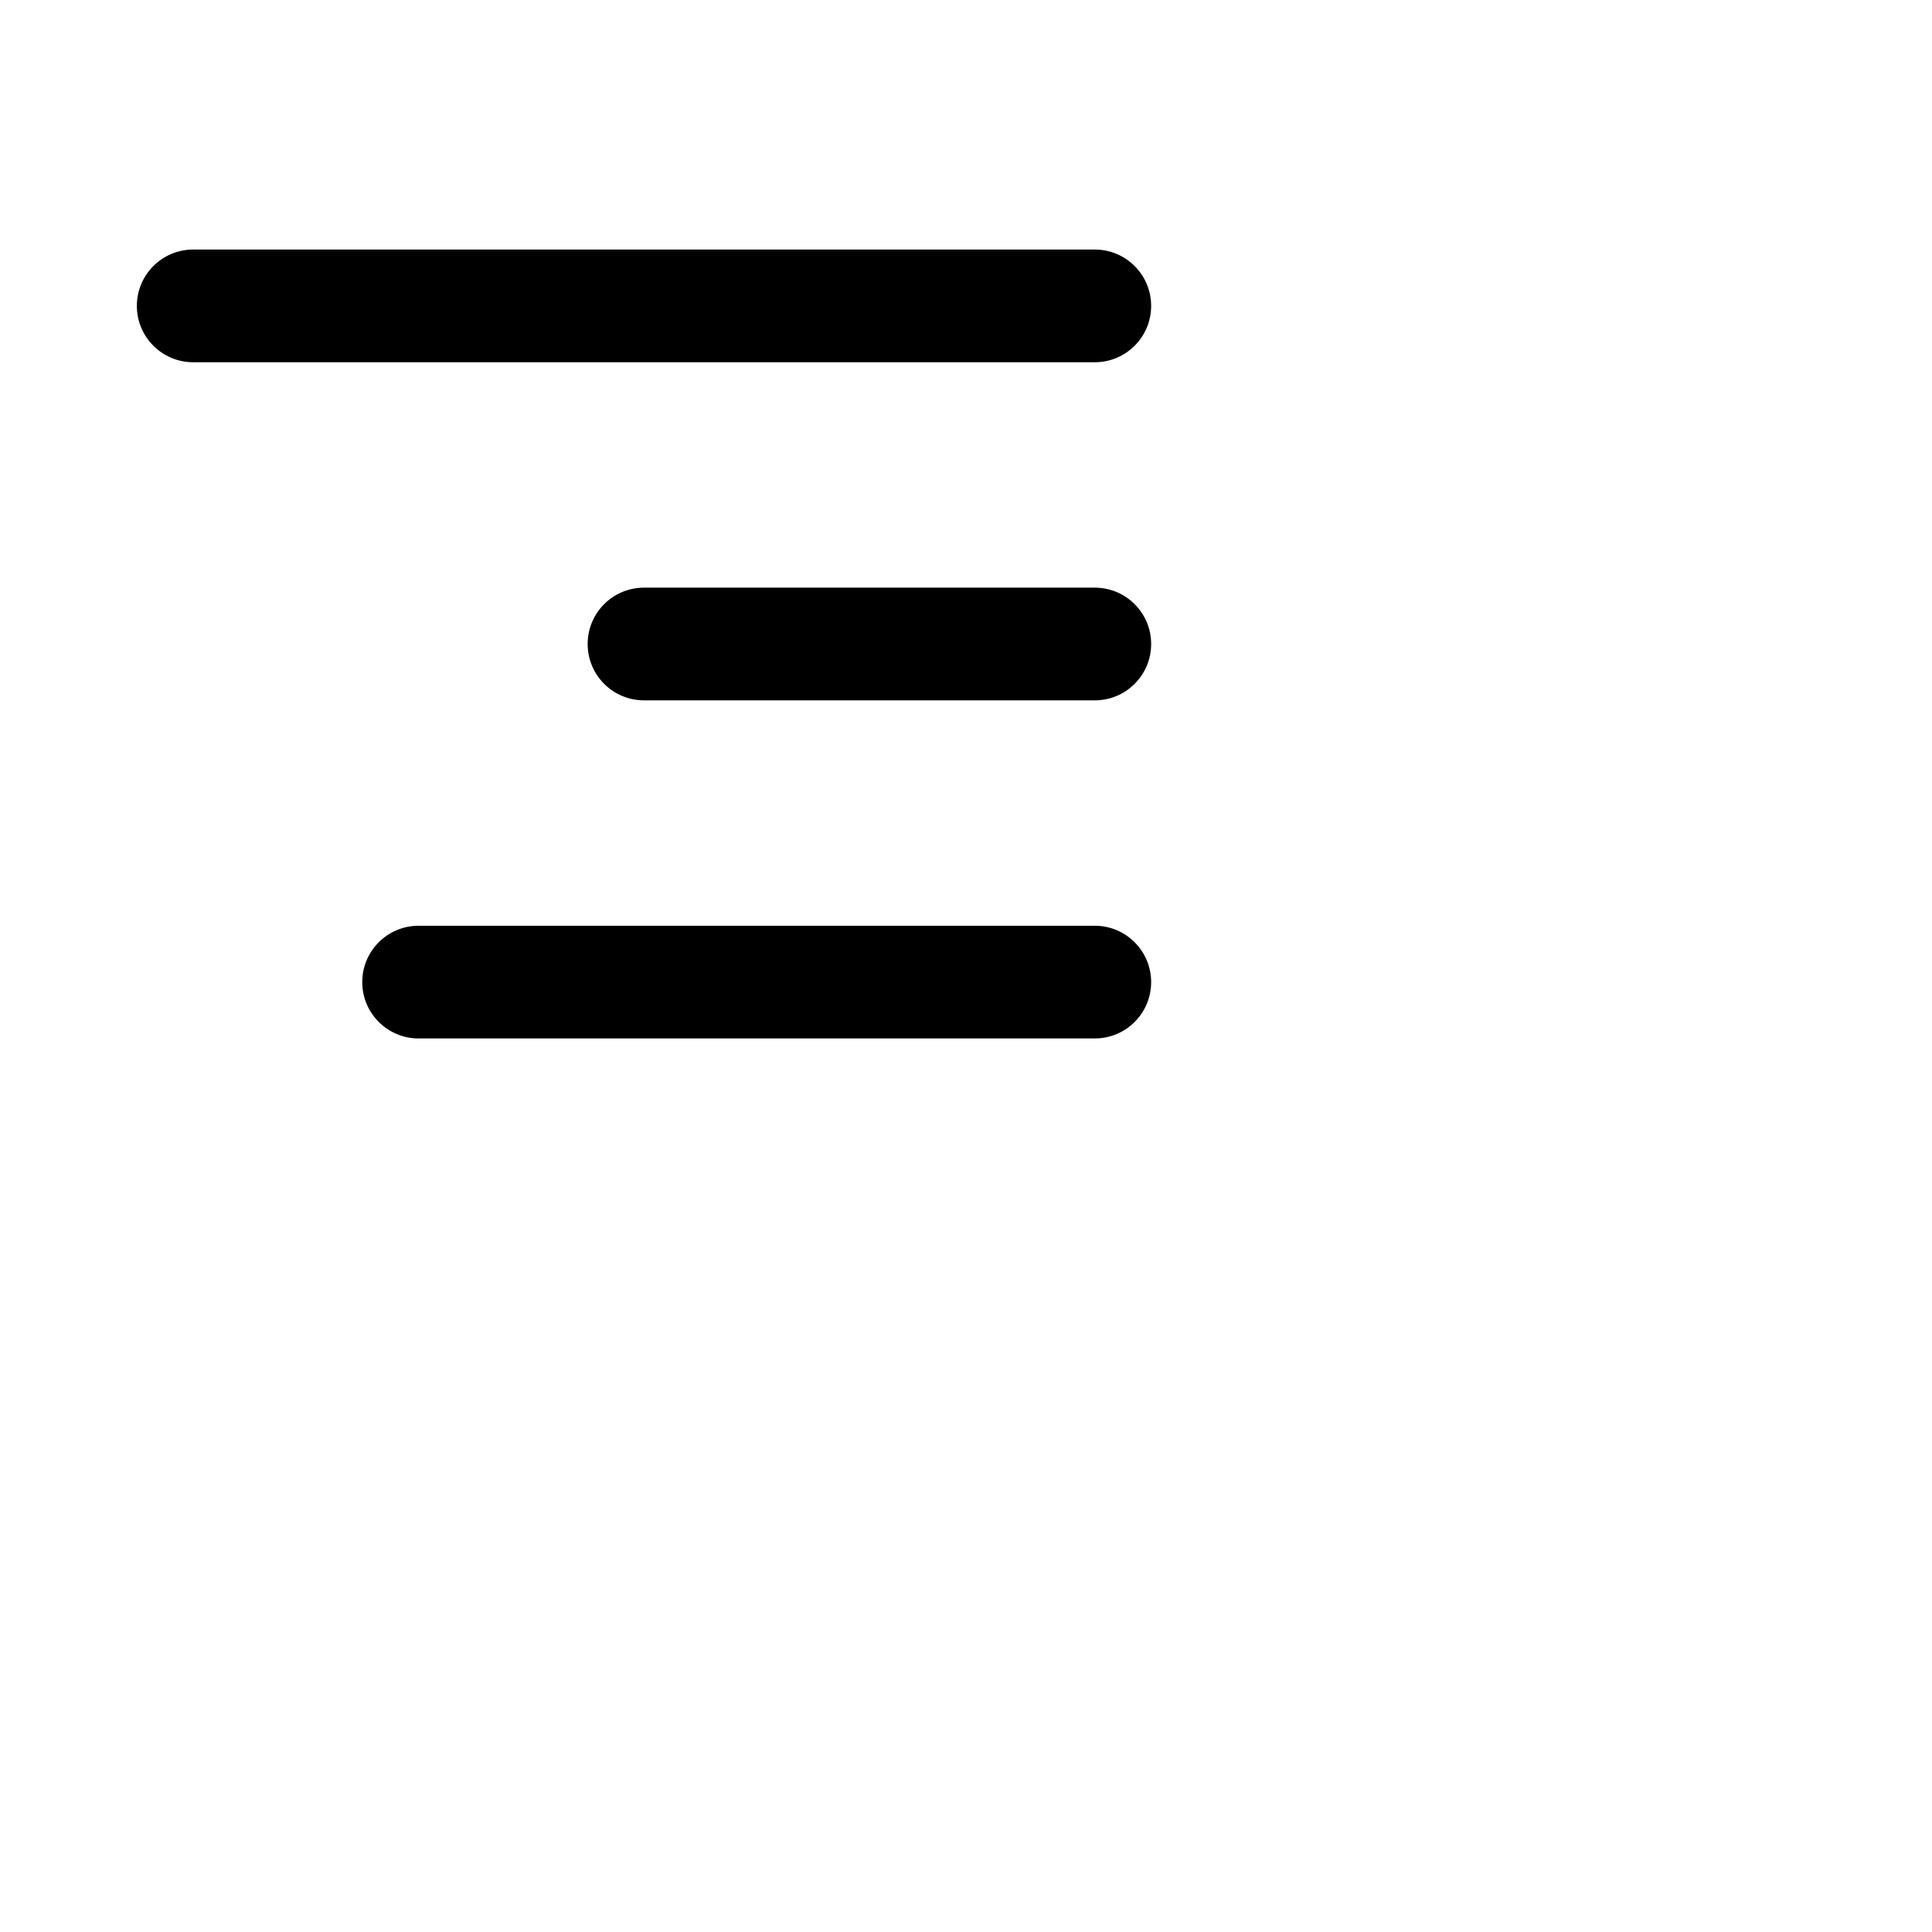
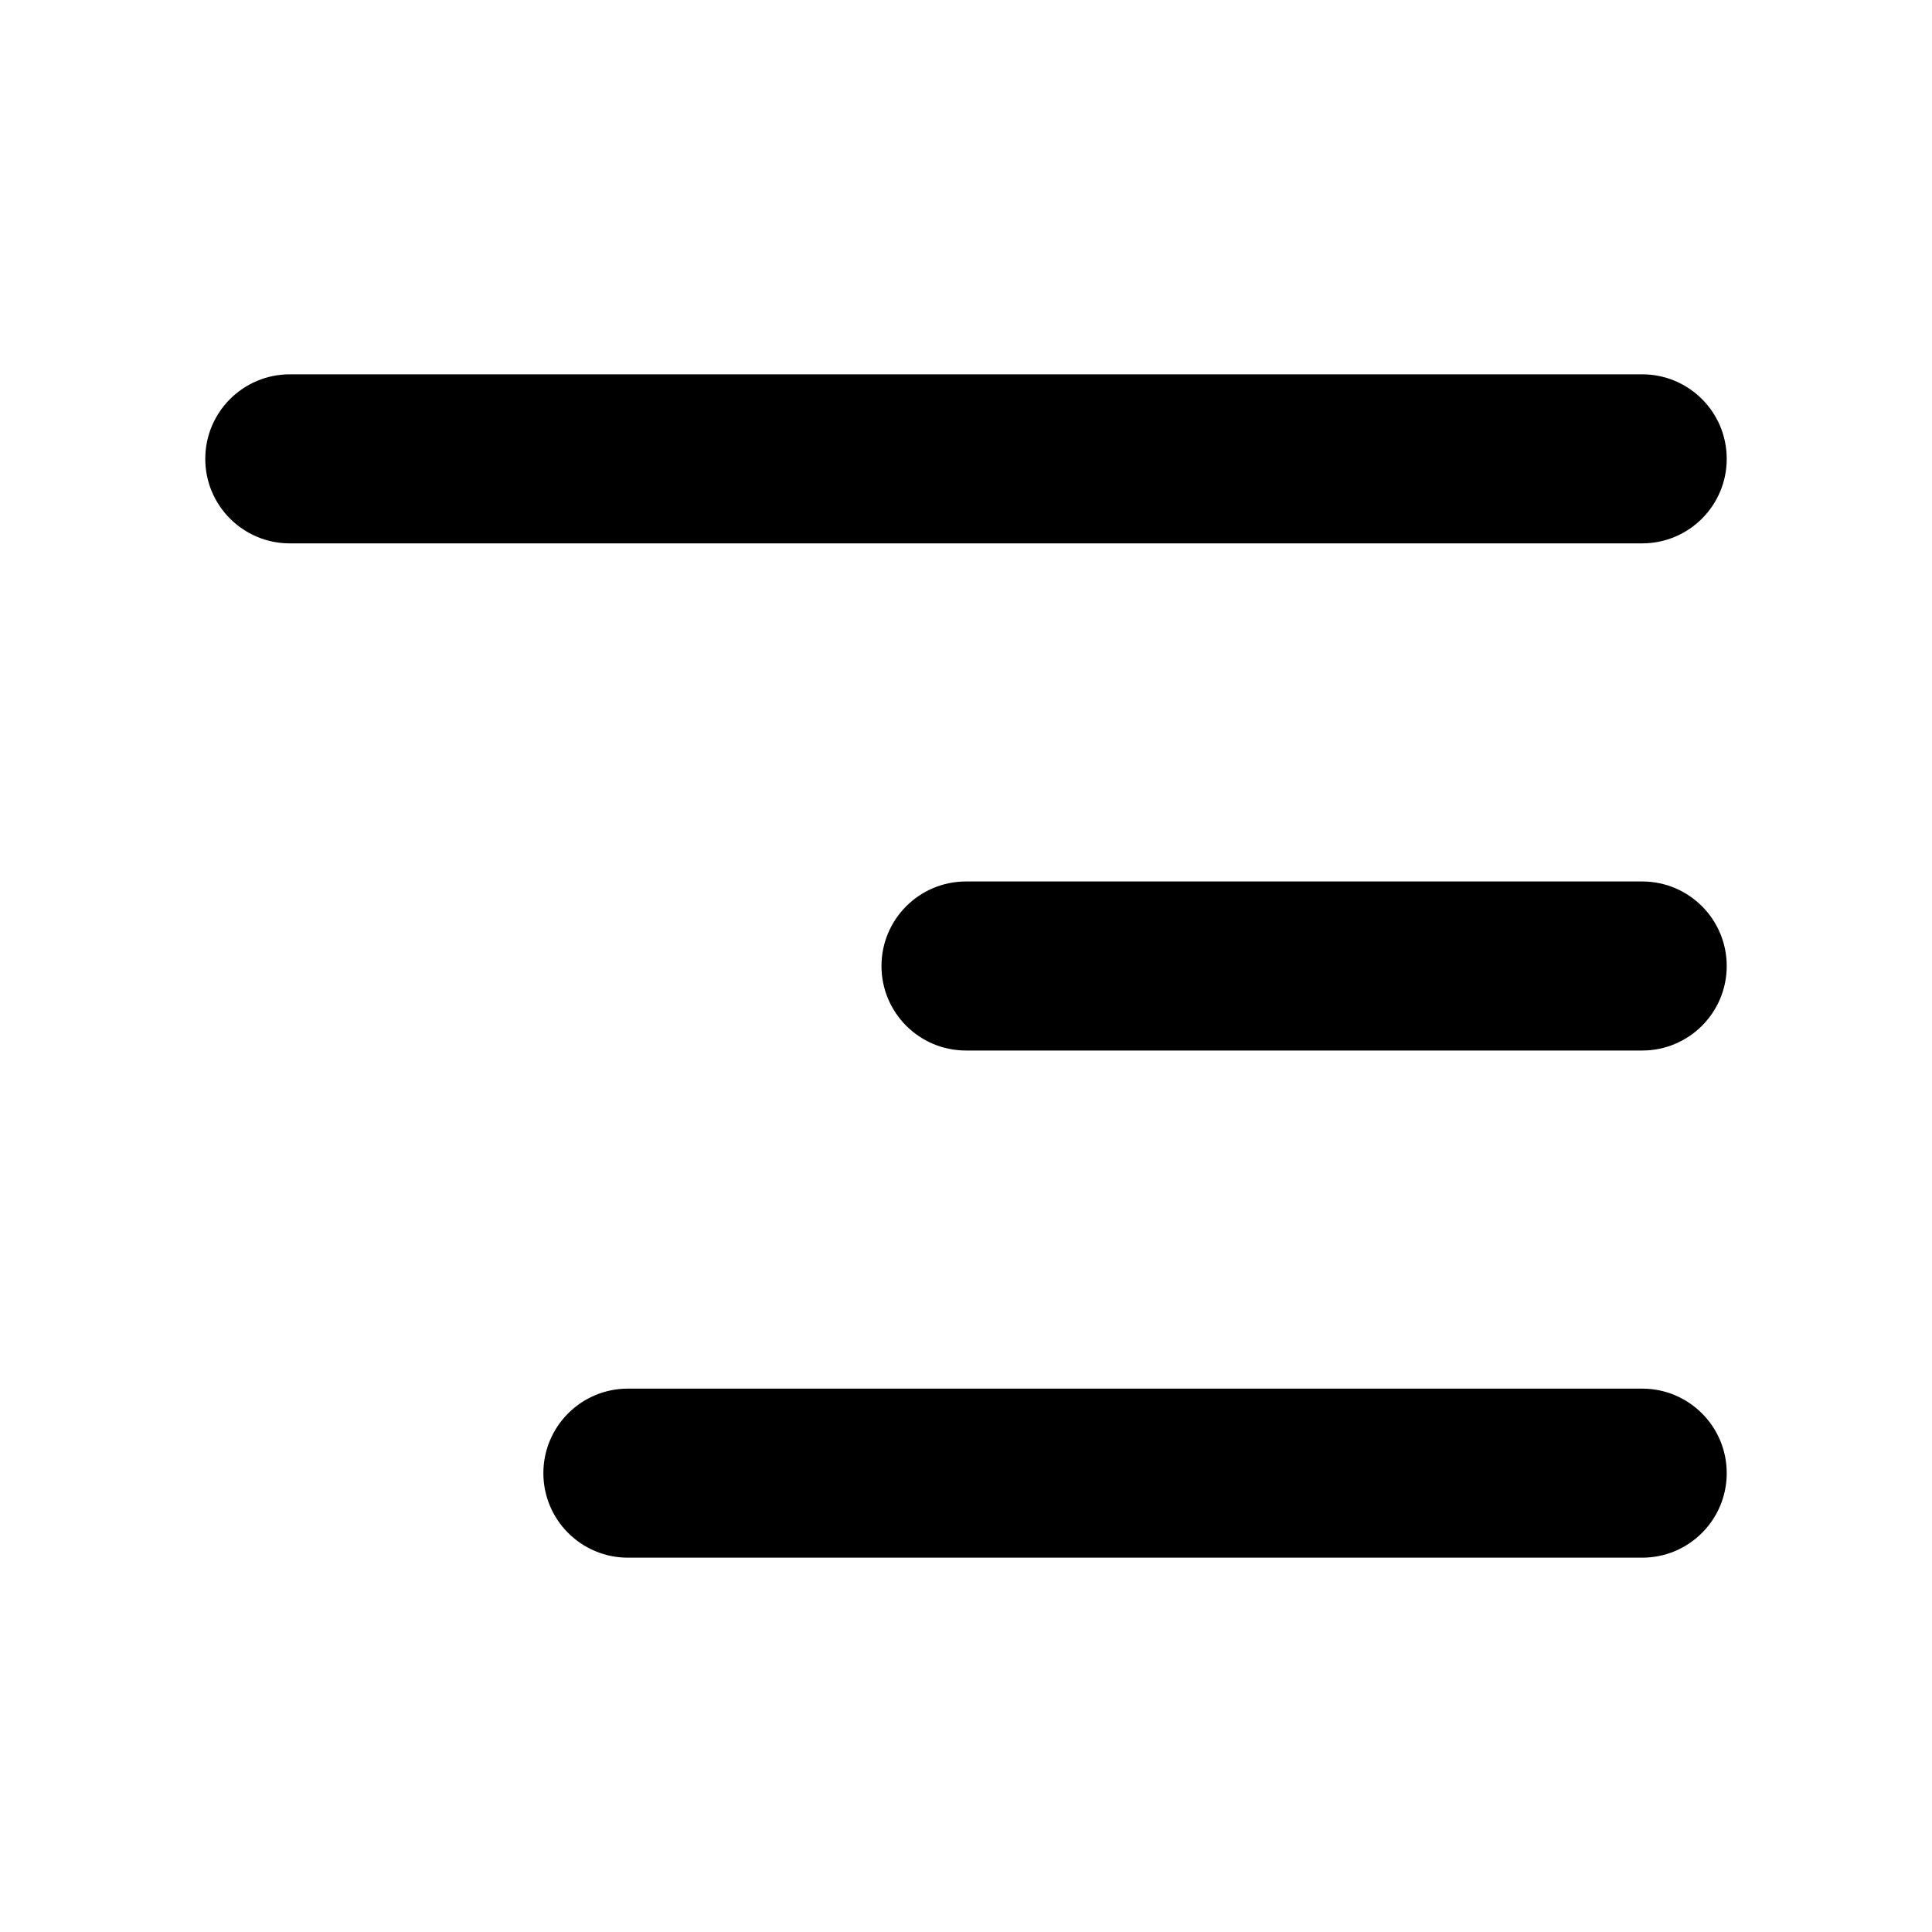
- <svg xmlns="http://www.w3.org/2000/svg" fill="none" viewBox="0 0 24 24">
+ <svg xmlns="http://www.w3.org/2000/svg" fill="none" viewBox="0 0 16 16">
  <path fill="currentColor" fill-rule="evenodd" d="M7.3 8a.7.7 0 01.7-.7h5.6a.7.7 0 110 1.4H8a.7.7 0 01-.7-.7zM4.5 12.2a.7.7 0 01.7-.7h8.4a.7.7 0 110 1.4H5.2a.7.7 0 01-.7-.7zM1.7 3.8a.7.7 0 01.7-.7h11.2a.7.7 0 110 1.4H2.4a.7.7 0 01-.7-.7z" clip-rule="evenodd" />
</svg>
